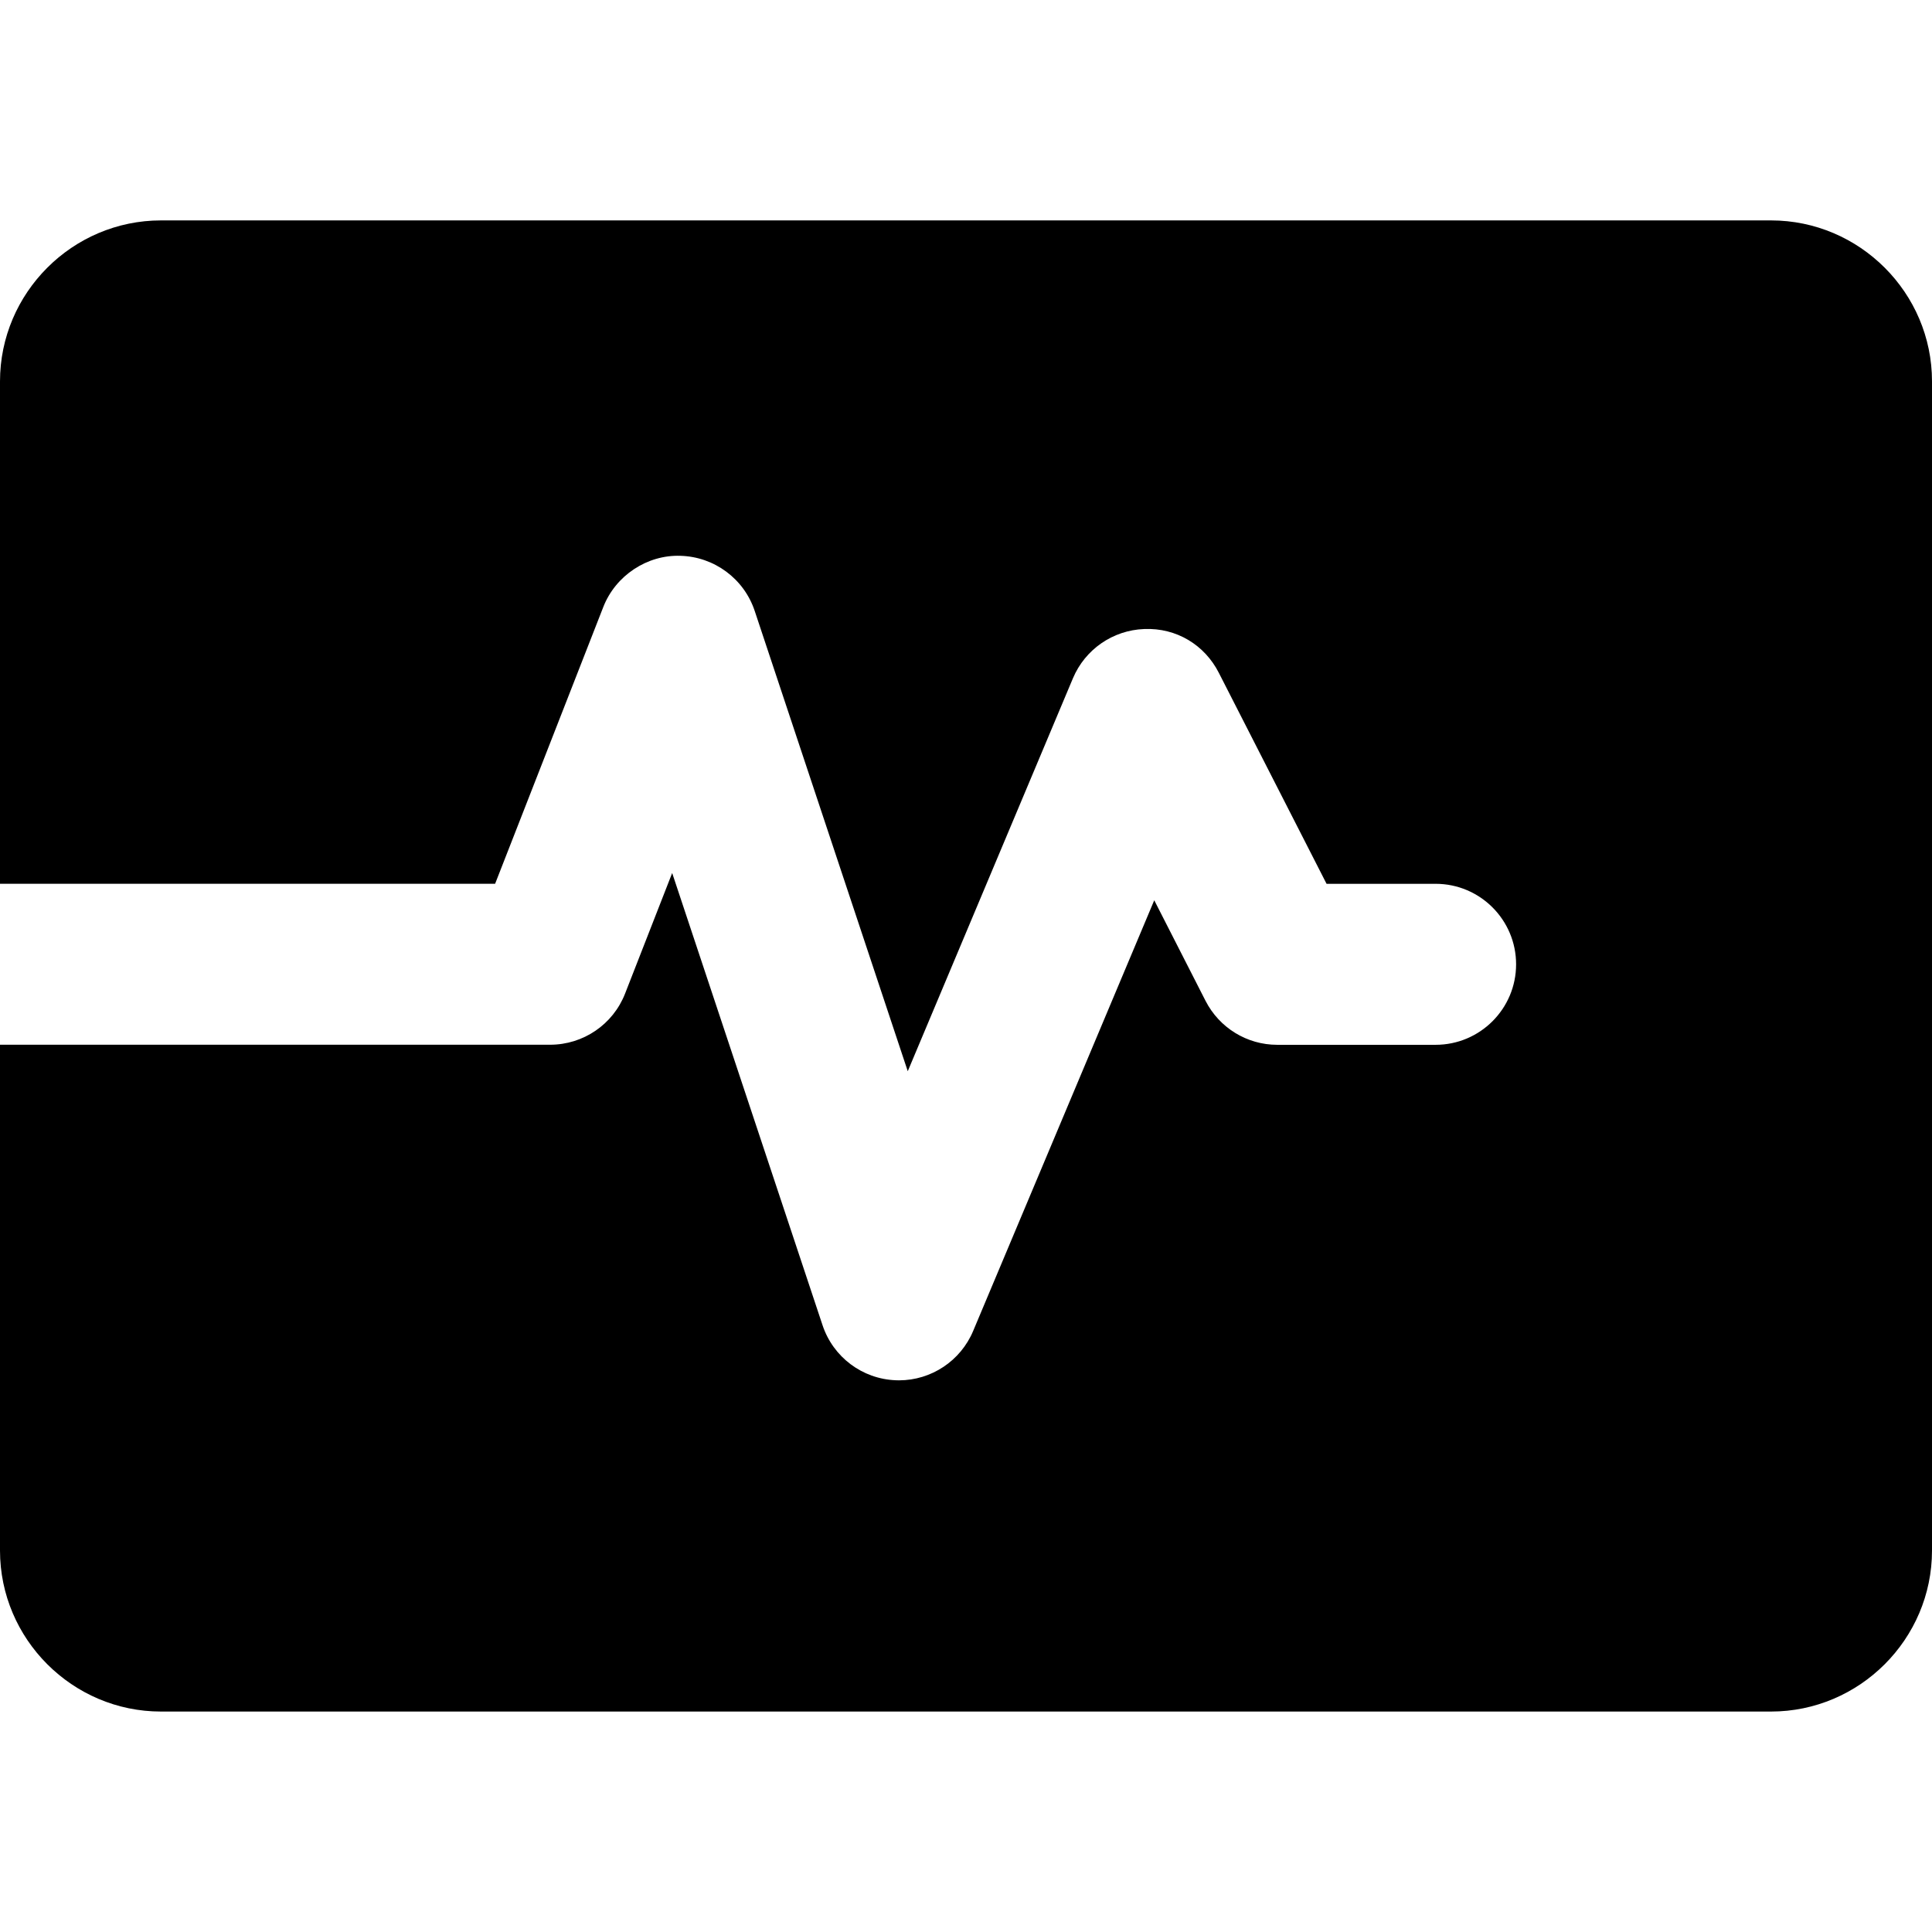
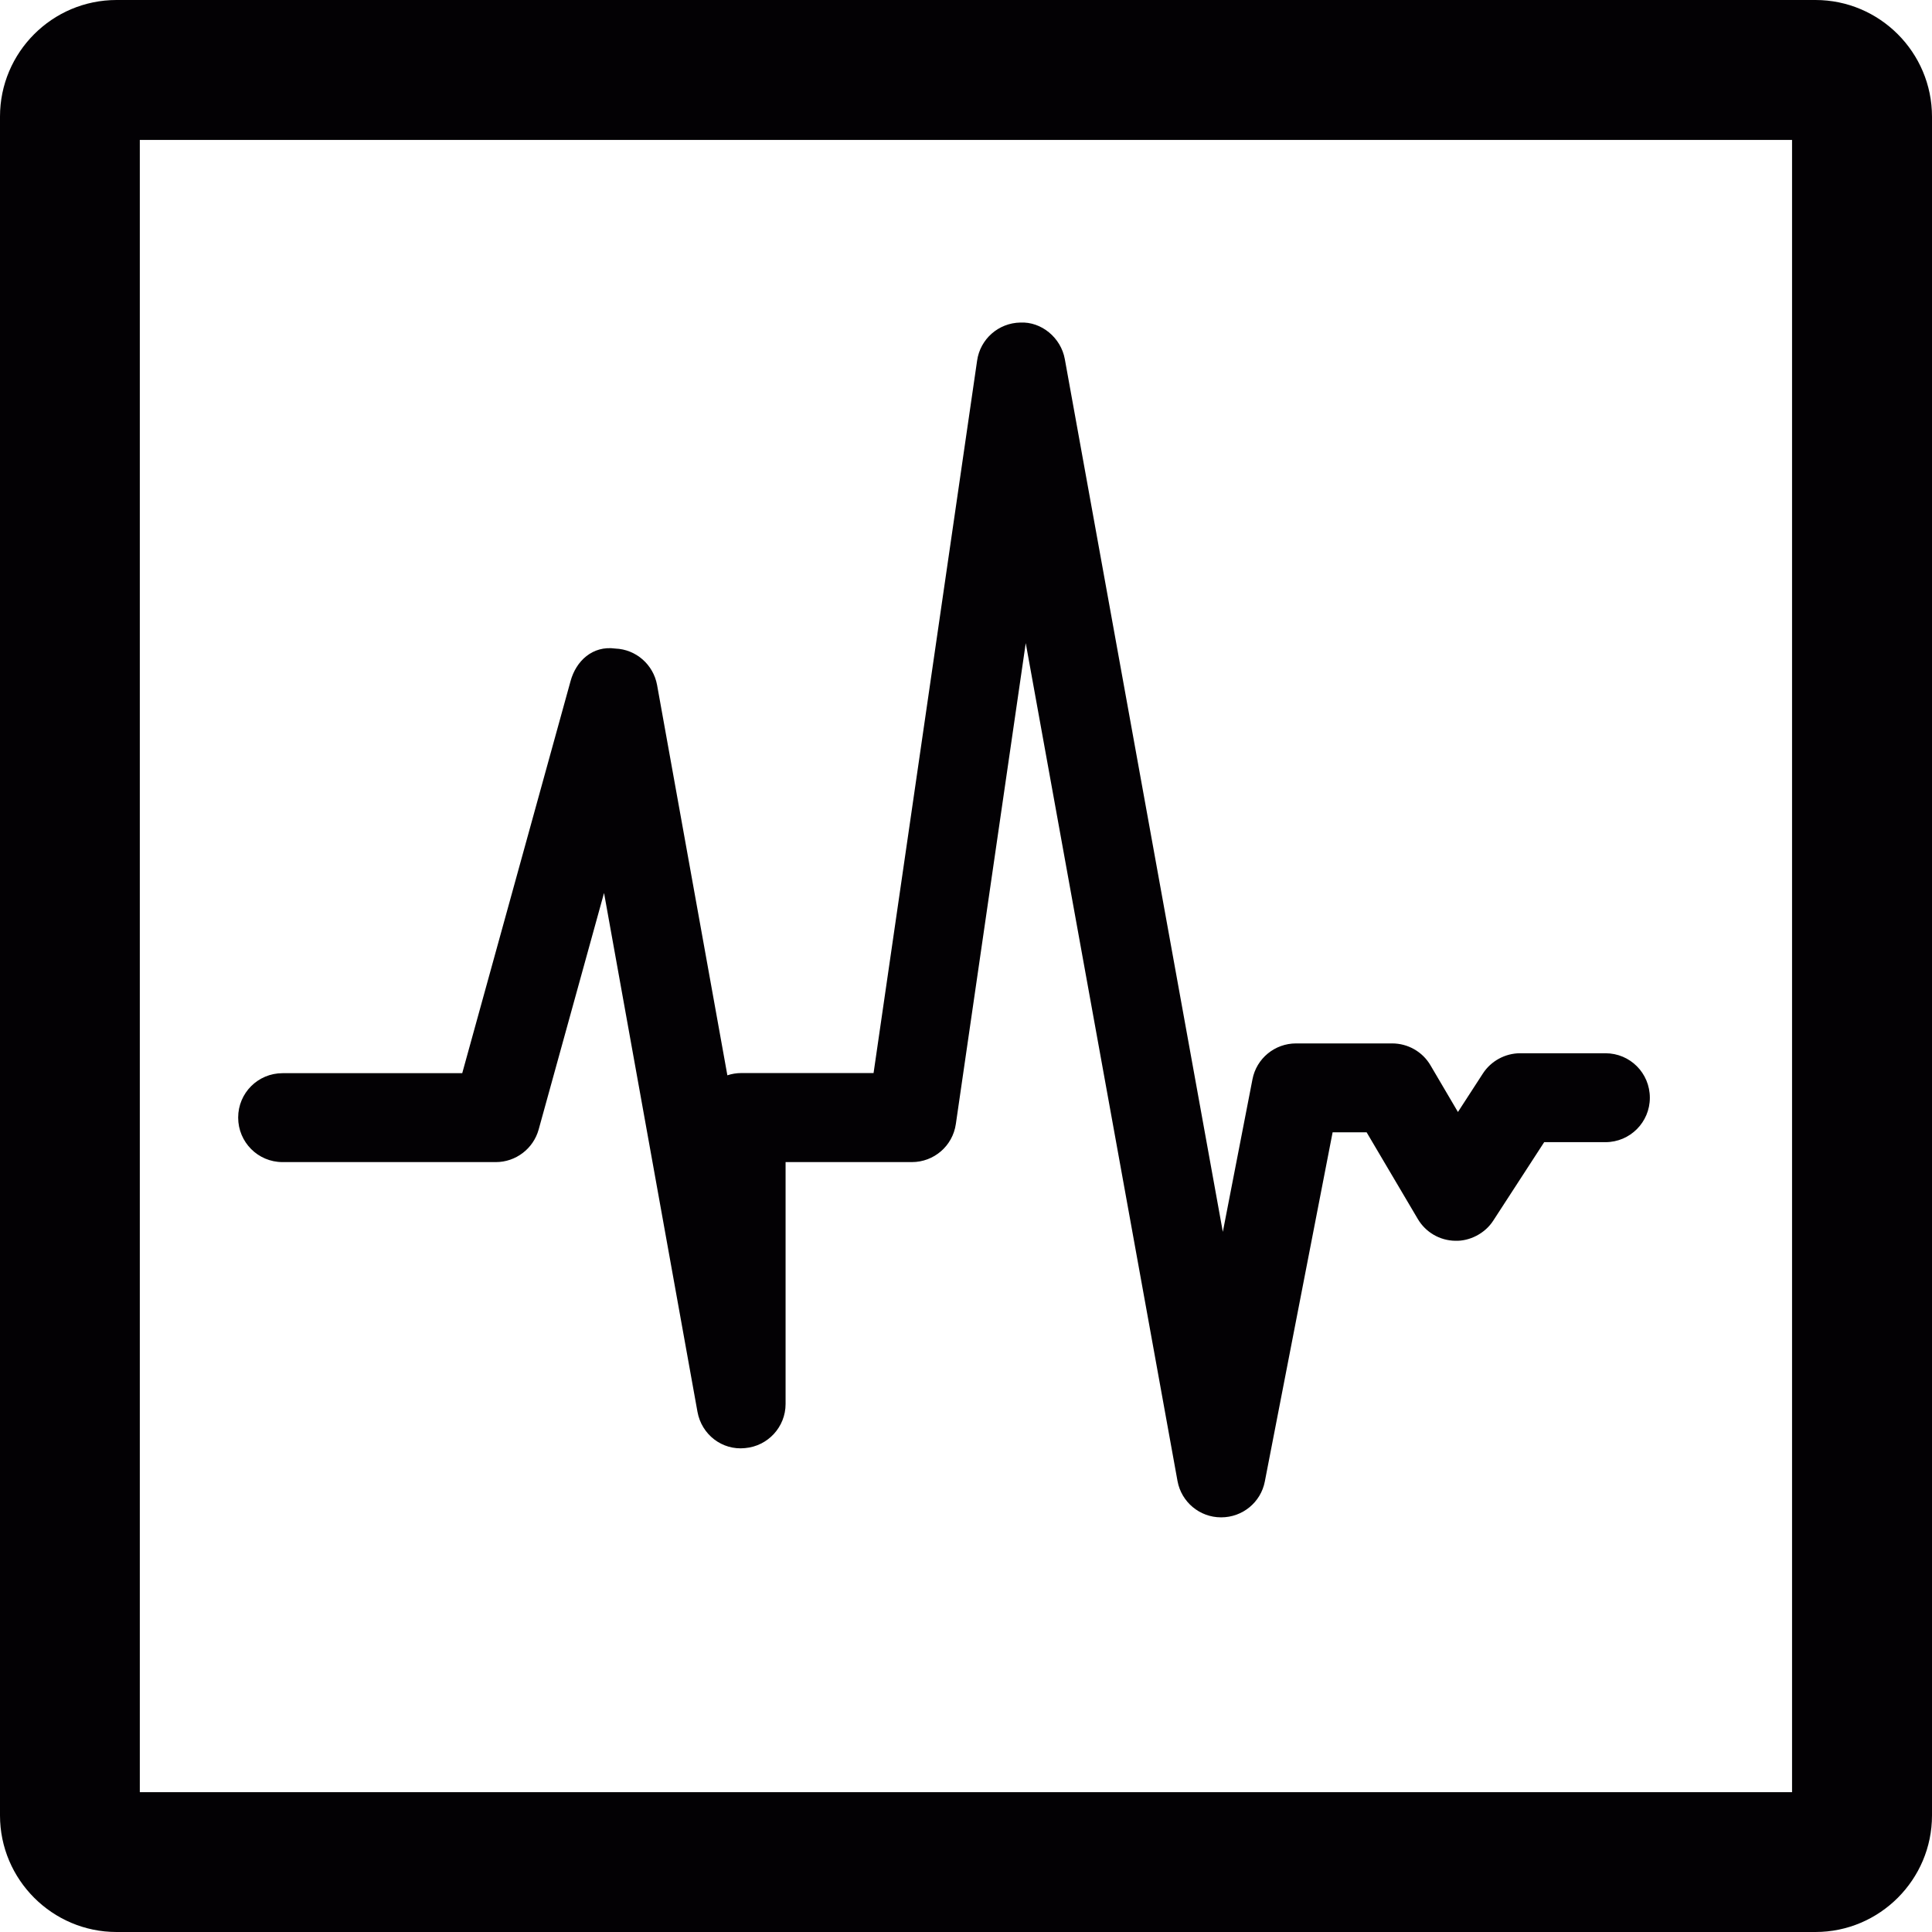
- <svg xmlns="http://www.w3.org/2000/svg" version="1.1" id="Capa_1" x="0px" y="0px" width="48px" height="48px" viewBox="0 0 48 48" style="enable-background:new 0 0 48 48;" xml:space="preserve">
+ <svg xmlns="http://www.w3.org/2000/svg" version="1.1" id="Capa_1" x="0px" y="0px" viewBox="0 0 14.537 14.537" style="enable-background:new 0 0 14.537 14.537;" xml:space="preserve">
  <g>
    <g>
-       <path d="M44,5.476H4c-2.2,0-4,1.8-4,4v12.481h12.301l2.688-6.877c0.307-0.785,1.094-1.299,1.914-1.271    c0.842,0.022,1.581,0.569,1.847,1.368l3.803,11.437l4.104-9.763c0.302-0.717,0.991-1.194,1.77-1.223    c0.802-0.034,1.503,0.396,1.855,1.089l2.676,5.241h2.709c1.104,0,2,0.896,2,2s-0.896,2-2,2h-3.935    c-0.752,0-1.438-0.423-1.78-1.091l-1.275-2.5l-4.499,10.7c-0.312,0.744-1.041,1.227-1.843,1.227c-0.026,0-0.052,0-0.078-0.002    c-0.833-0.031-1.558-0.576-1.821-1.367L16.7,21.69l-1.17,2.995c-0.3,0.768-1.039,1.271-1.863,1.271H0v12.567c0,2.2,1.8,4,4,4h40    c2.2,0,4-1.8,4-4V9.474C48,7.276,46.2,5.476,44,5.476z" />
+       <path style="fill:#030104;" d="M13.66,0H0.877C0.393,0,0,0.394,0,0.877V13.66c0,0.483,0.394,0.877,0.877,0.877H13.66    c0.483,0,0.877-0.394,0.877-0.877V0.878C14.537,0.394,14.143,0,13.66,0z M13.484,13.485H1.052V1.053h12.432V13.485z" />
+       <path style="fill:#030104;" d="M2.126,8.744h1.605c0.15,0,0.282-0.101,0.322-0.245l0.492-1.78l0.703,3.904    c0.031,0.171,0.185,0.291,0.358,0.273c0.172-0.015,0.305-0.159,0.305-0.332v-1.82h0.95c0.166,0,0.307-0.121,0.331-0.286    l0.526-3.619l1.142,6.305c0.029,0.158,0.167,0.273,0.327,0.273c0.001,0,0.001,0,0.002,0c0.16,0,0.298-0.113,0.328-0.27l0.51-2.627    h0.256l0.385,0.652c0.059,0.1,0.165,0.162,0.281,0.164c0.109,0.004,0.225-0.055,0.287-0.152l0.383-0.59h0.461    c0.185,0,0.334-0.15,0.334-0.334c0-0.186-0.149-0.335-0.334-0.335h-0.642c-0.112,0-0.219,0.058-0.28,0.152l-0.188,0.29    l-0.207-0.352c-0.06-0.102-0.17-0.164-0.288-0.164H9.752c-0.16,0-0.298,0.113-0.328,0.27L9.201,9.269L8.012,2.702    C7.983,2.541,7.836,2.419,7.677,2.427C7.513,2.43,7.375,2.551,7.352,2.714l-0.779,5.36H5.578c-0.037,0-0.072,0.006-0.105,0.017    L4.944,5.154C4.916,5.001,4.786,4.886,4.63,4.88C4.458,4.856,4.334,4.974,4.293,5.125l-0.815,2.95H2.126    c-0.185,0-0.334,0.149-0.334,0.334S1.941,8.744,2.126,8.744z" />
    </g>
  </g>
  <g>
</g>
  <g>
</g>
  <g>
</g>
  <g>
</g>
  <g>
</g>
  <g>
</g>
  <g>
</g>
  <g>
</g>
  <g>
</g>
  <g>
</g>
  <g>
</g>
  <g>
</g>
  <g>
</g>
  <g>
</g>
  <g>
</g>
</svg>
